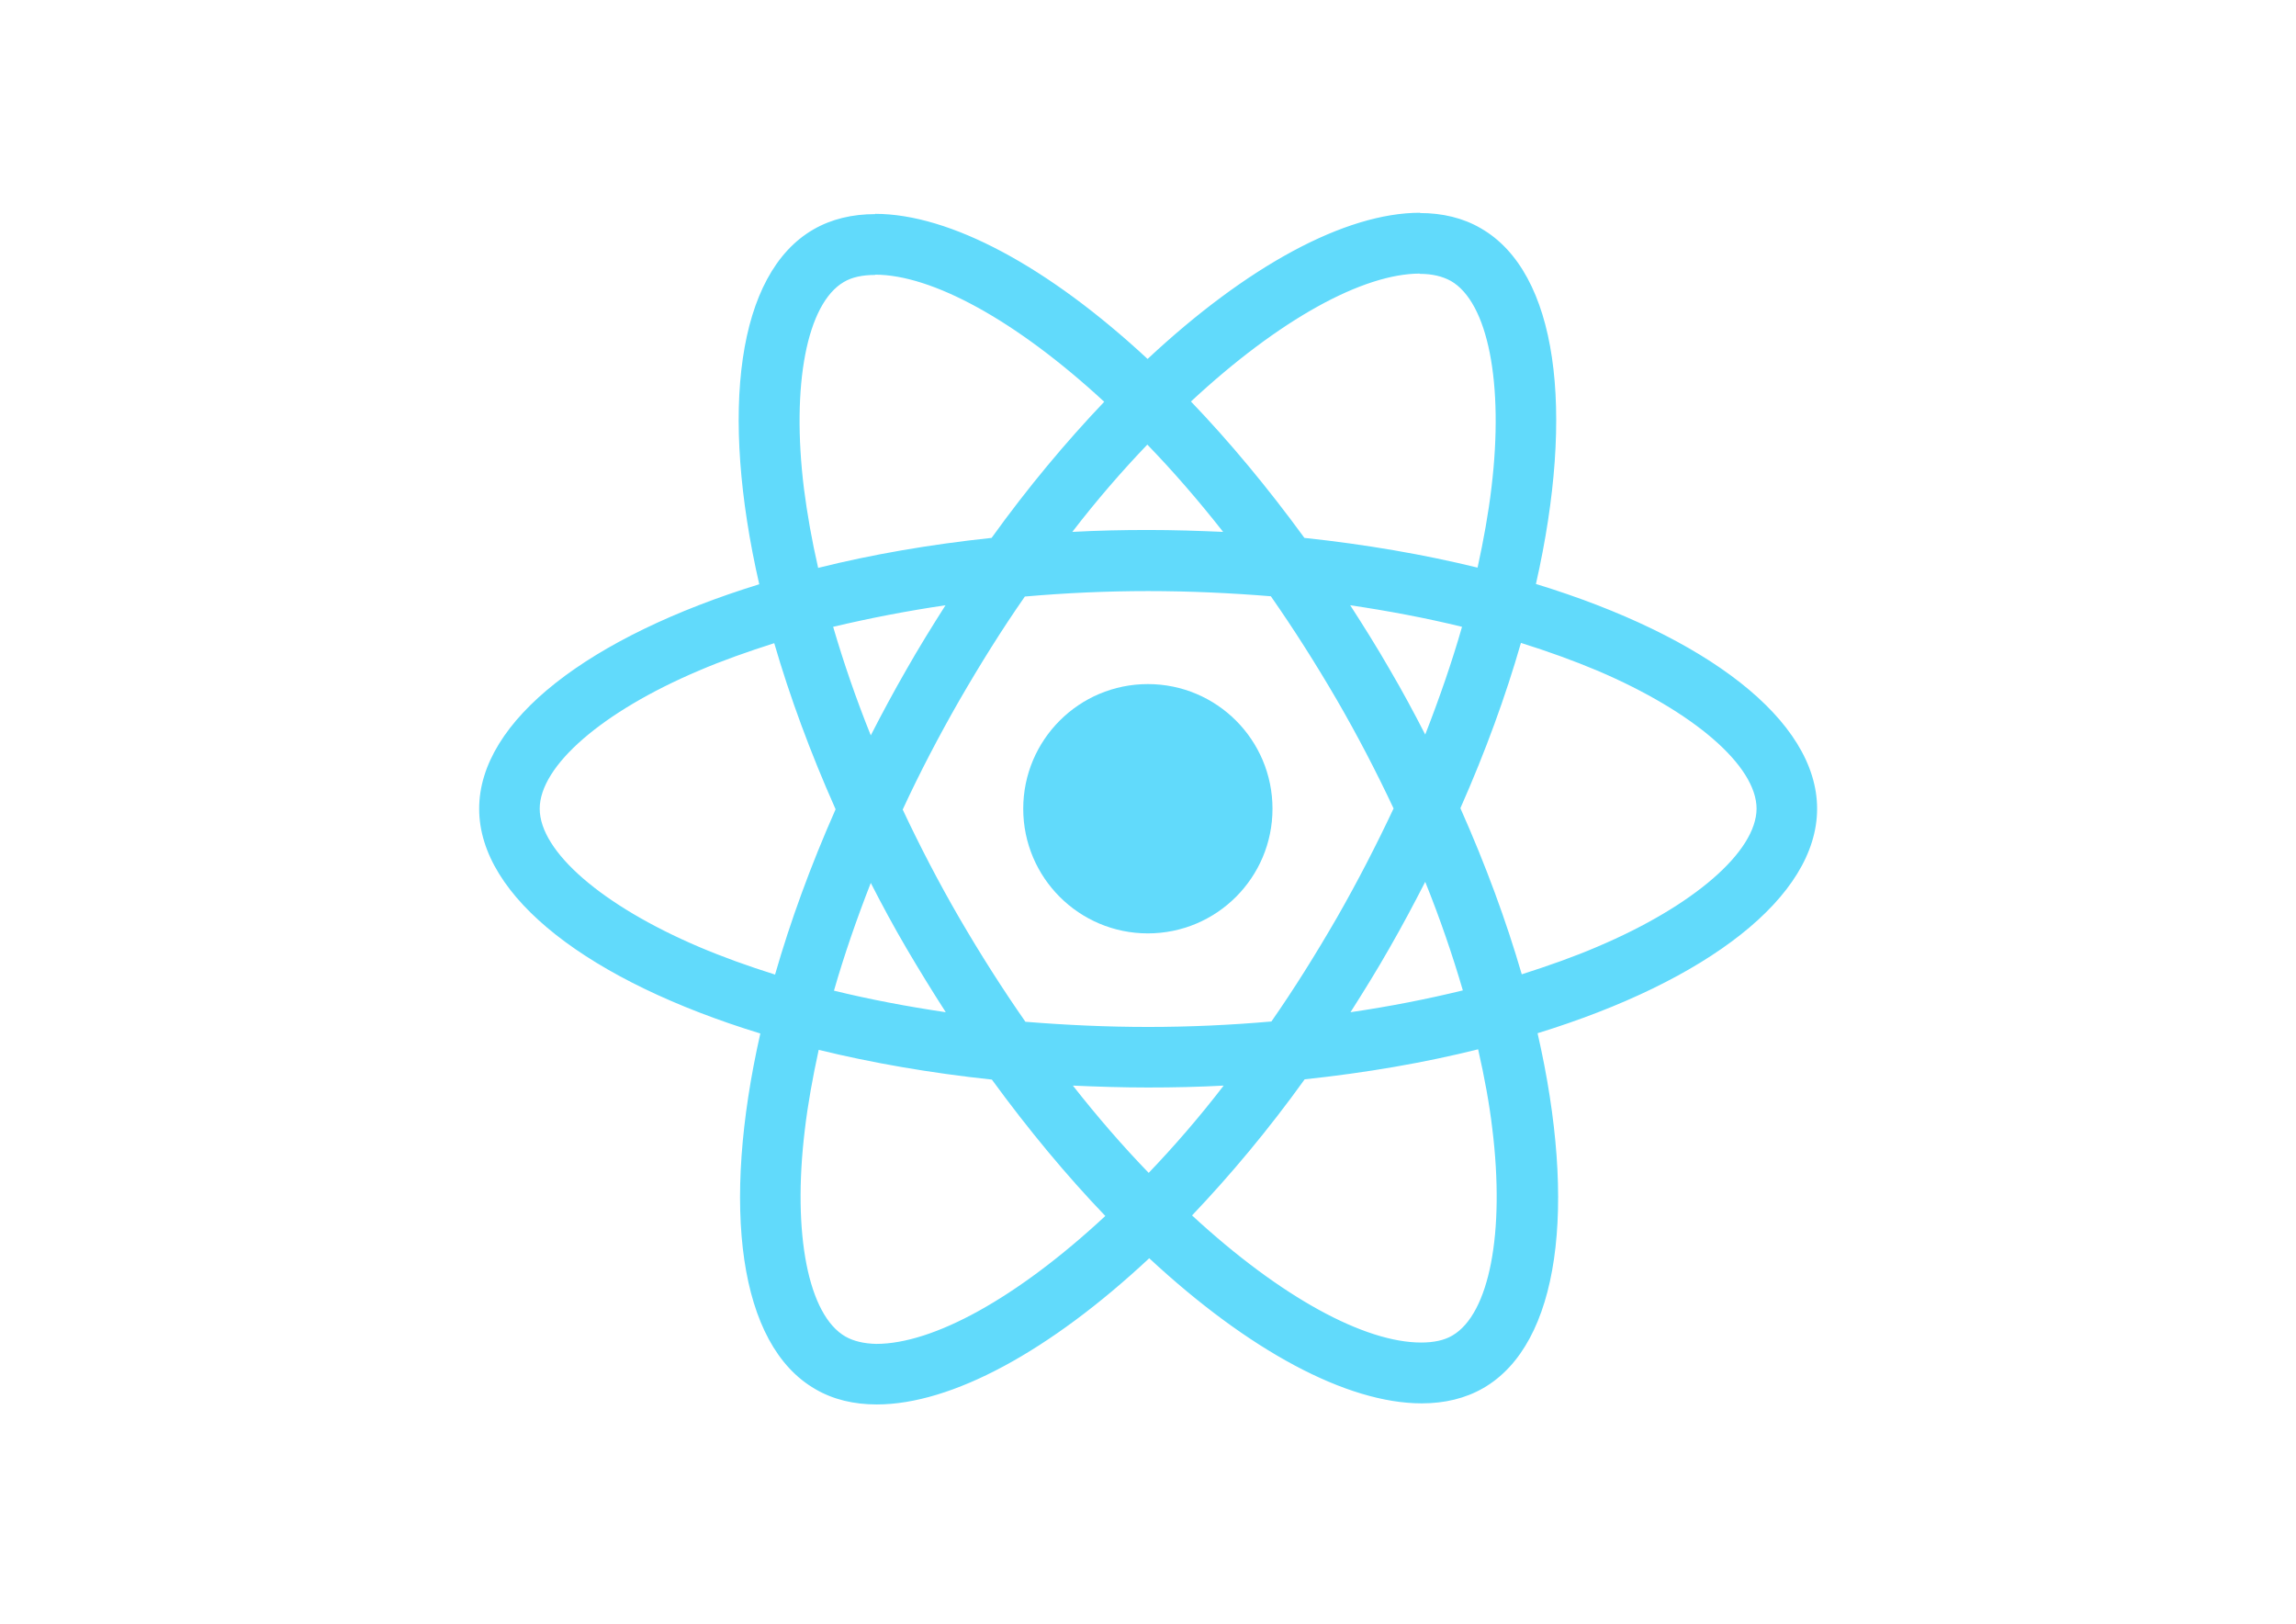
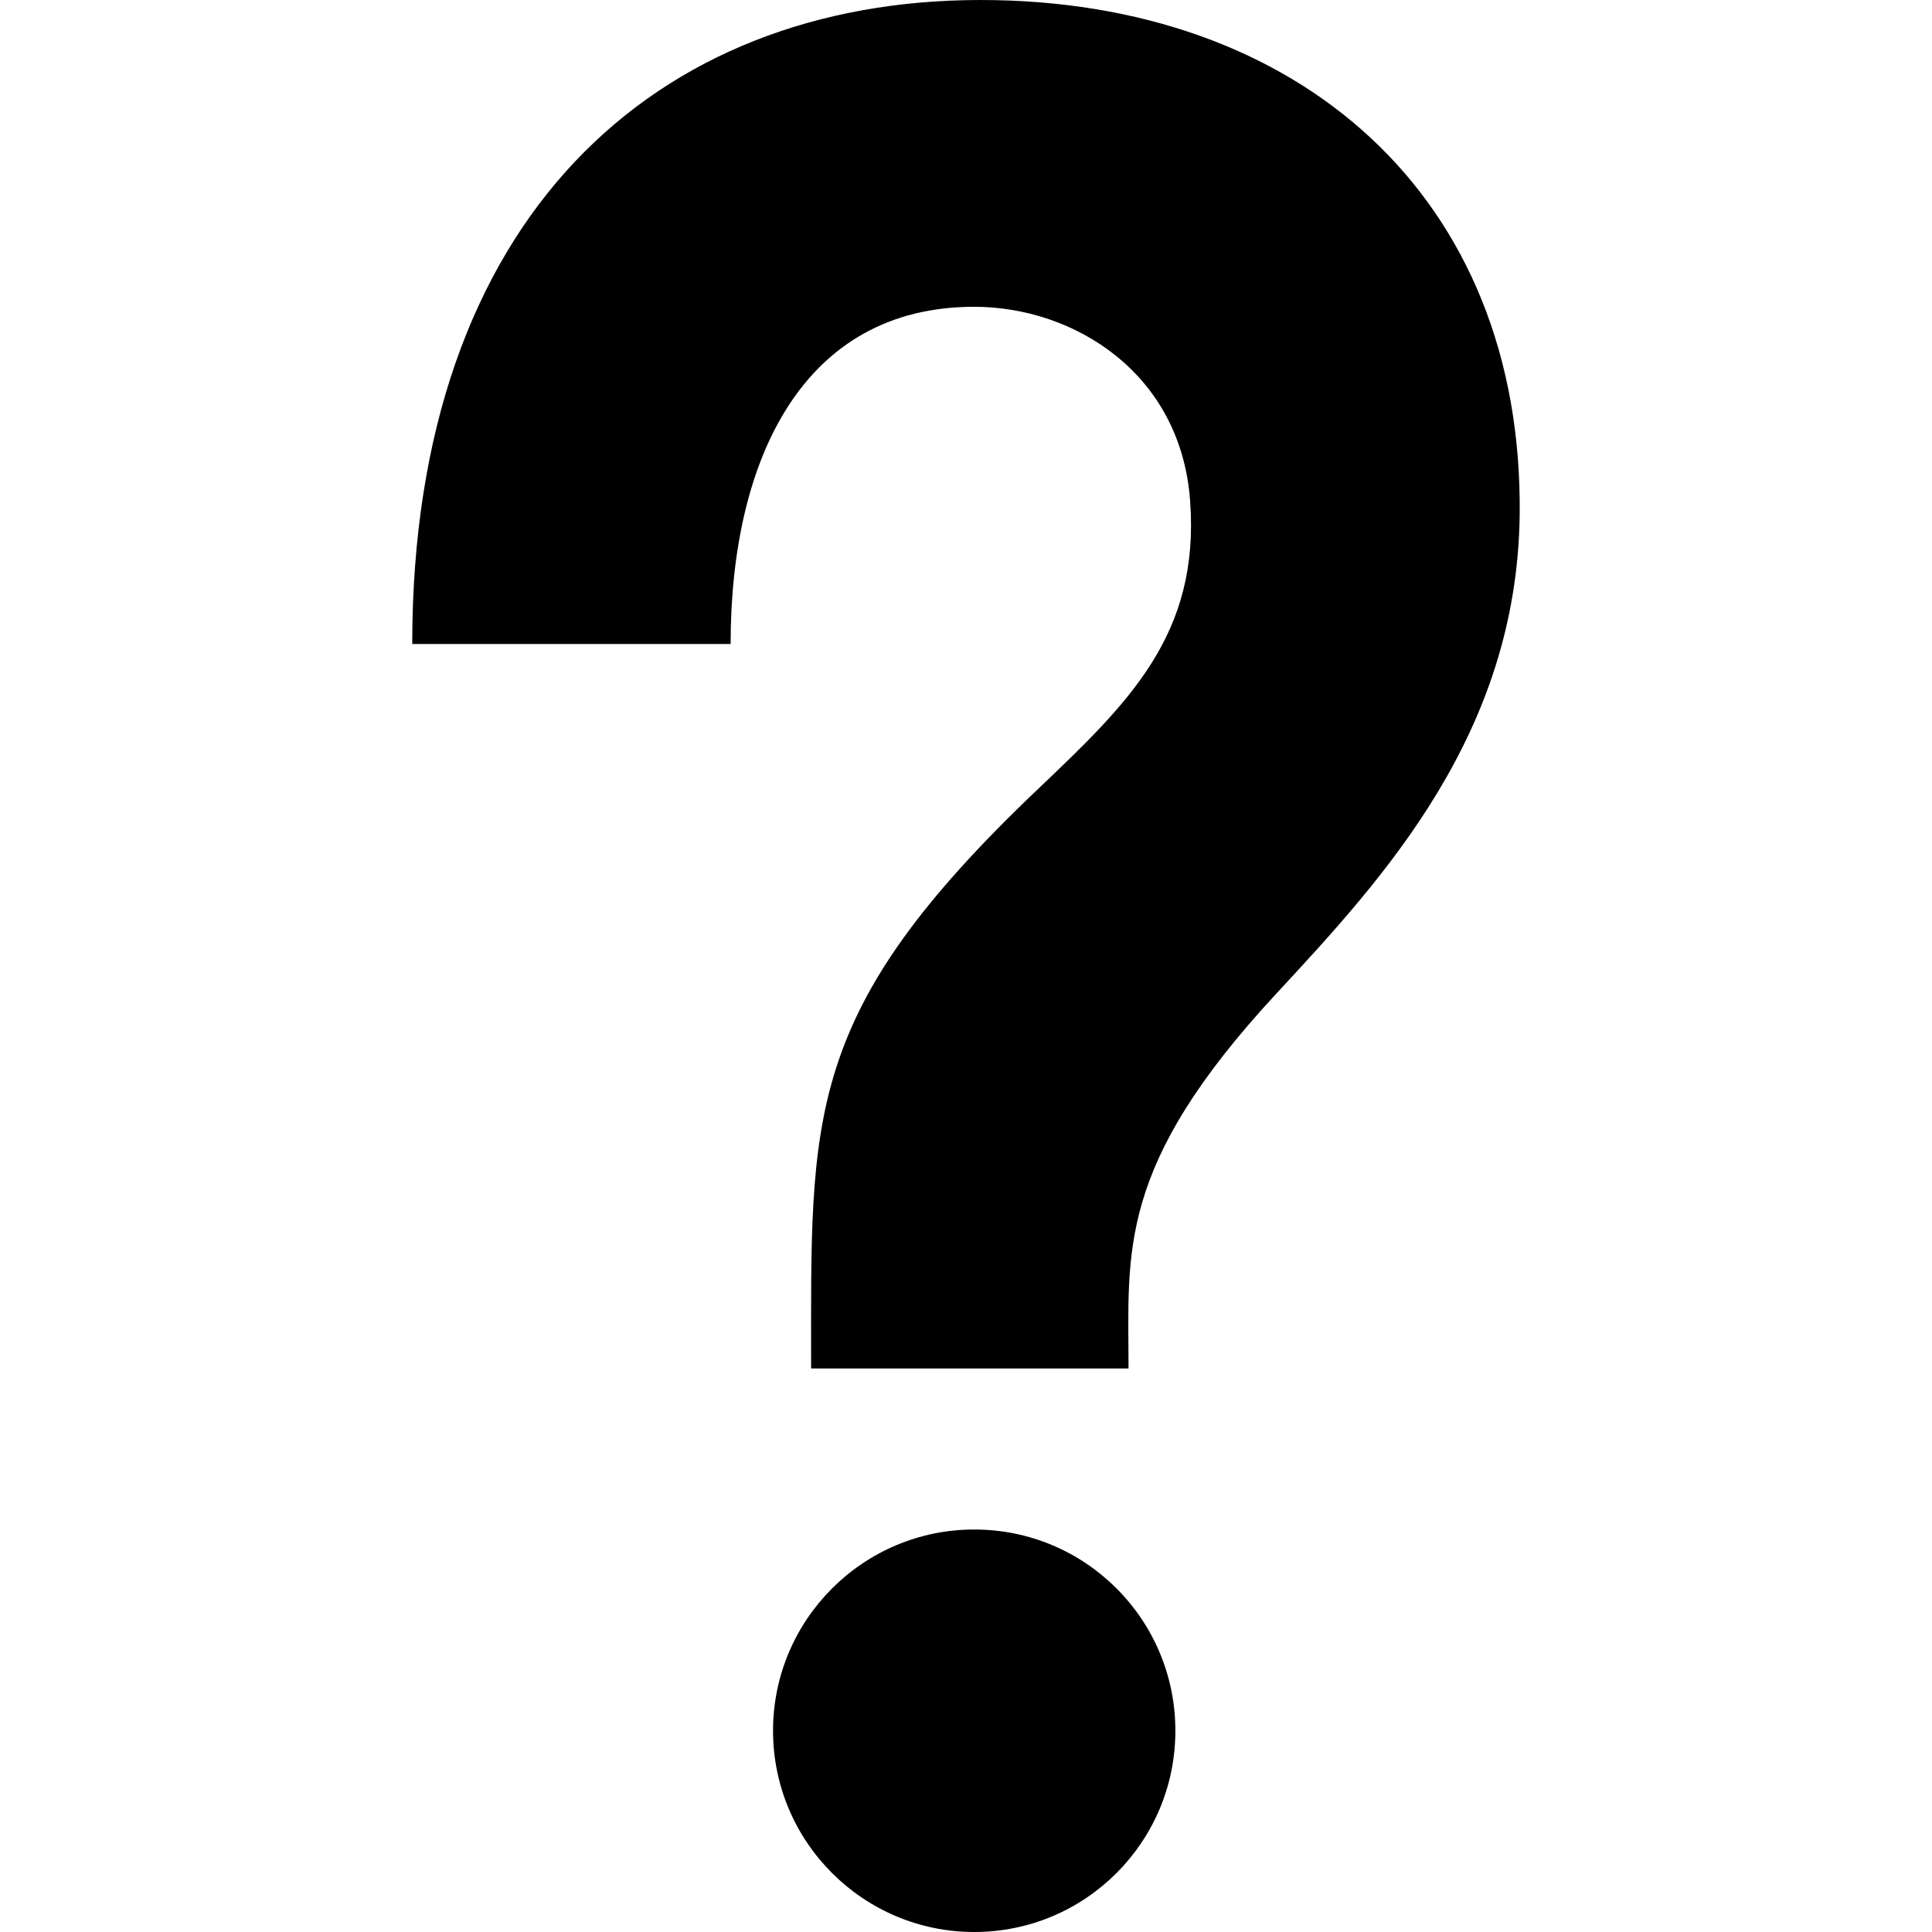
- <svg xmlns="http://www.w3.org/2000/svg" viewBox="0 0 841.9 595.3">
-   <g fill="#61DAFB">
-     <path d="M666.3 296.5c0-32.5-40.7-63.3-103.1-82.4 14.4-63.6 8-114.2-20.2-130.4-6.5-3.8-14.1-5.6-22.4-5.6v22.3c4.6 0 8.3.9 11.4 2.6 13.6 7.8 19.5 37.5 14.9 75.7-1.1 9.4-2.9 19.3-5.1 29.4-19.6-4.8-41-8.5-63.5-10.9-13.5-18.5-27.5-35.3-41.6-50 32.6-30.3 63.2-46.9 84-46.9V78c-27.5 0-63.5 19.6-99.9 53.6-36.4-33.8-72.4-53.2-99.9-53.2v22.3c20.7 0 51.4 16.5 84 46.6-14 14.7-28 31.4-41.3 49.9-22.6 2.4-44 6.1-63.6 11-2.3-10-4-19.7-5.2-29-4.7-38.2 1.1-67.9 14.6-75.8 3-1.8 6.9-2.6 11.5-2.6V78.5c-8.4 0-16 1.8-22.6 5.6-28.1 16.2-34.4 66.7-19.9 130.1-62.2 19.2-102.7 49.9-102.7 82.3 0 32.5 40.7 63.3 103.1 82.4-14.4 63.6-8 114.2 20.2 130.4 6.5 3.8 14.1 5.6 22.5 5.6 27.5 0 63.5-19.6 99.9-53.6 36.4 33.8 72.4 53.2 99.9 53.2 8.4 0 16-1.8 22.6-5.6 28.1-16.2 34.4-66.7 19.9-130.1 62-19.1 102.5-49.9 102.5-82.3zm-130.2-66.7c-3.7 12.9-8.3 26.2-13.5 39.5-4.1-8-8.4-16-13.1-24-4.6-8-9.5-15.8-14.4-23.4 14.2 2.1 27.9 4.7 41 7.9zm-45.8 106.5c-7.8 13.5-15.8 26.3-24.1 38.2-14.9 1.3-30 2-45.2 2-15.1 0-30.2-.7-45-1.9-8.3-11.9-16.4-24.6-24.2-38-7.6-13.1-14.5-26.4-20.8-39.8 6.2-13.4 13.2-26.8 20.7-39.9 7.8-13.5 15.8-26.3 24.1-38.2 14.9-1.3 30-2 45.2-2 15.1 0 30.2.7 45 1.9 8.3 11.9 16.4 24.6 24.2 38 7.6 13.1 14.5 26.4 20.8 39.8-6.3 13.4-13.2 26.8-20.7 39.9zm32.3-13c5.4 13.4 10 26.8 13.8 39.8-13.1 3.2-26.9 5.9-41.2 8 4.9-7.7 9.8-15.6 14.4-23.7 4.6-8 8.9-16.1 13-24.1zM421.2 430c-9.3-9.6-18.6-20.3-27.8-32 9 .4 18.2.7 27.5.7 9.4 0 18.7-.2 27.8-.7-9 11.7-18.3 22.4-27.5 32zm-74.4-58.9c-14.2-2.1-27.9-4.7-41-7.9 3.7-12.9 8.3-26.2 13.5-39.5 4.1 8 8.4 16 13.1 24 4.7 8 9.5 15.8 14.4 23.4zM420.7 163c9.3 9.6 18.6 20.3 27.8 32-9-.4-18.2-.7-27.5-.7-9.4 0-18.7.2-27.8.7 9-11.7 18.3-22.4 27.5-32zm-74 58.9c-4.9 7.7-9.8 15.6-14.4 23.7-4.6 8-8.9 16-13 24-5.4-13.4-10-26.8-13.8-39.8 13.1-3.1 26.9-5.8 41.2-7.9zm-90.5 125.2c-35.4-15.1-58.3-34.9-58.3-50.6 0-15.7 22.9-35.6 58.3-50.6 8.6-3.7 18-7 27.7-10.1 5.7 19.6 13.2 40 22.5 60.9-9.2 20.8-16.6 41.1-22.2 60.6-9.9-3.1-19.3-6.5-28-10.2zM310 490c-13.6-7.8-19.5-37.5-14.9-75.7 1.1-9.4 2.9-19.3 5.1-29.4 19.6 4.8 41 8.5 63.5 10.9 13.5 18.5 27.5 35.3 41.6 50-32.6 30.3-63.2 46.9-84 46.9-4.5-.1-8.3-1-11.3-2.7zm237.2-76.2c4.7 38.2-1.1 67.9-14.6 75.8-3 1.8-6.9 2.6-11.5 2.6-20.7 0-51.4-16.5-84-46.6 14-14.7 28-31.4 41.3-49.9 22.6-2.4 44-6.1 63.6-11 2.3 10.1 4.1 19.8 5.2 29.1zm38.5-66.7c-8.6 3.7-18 7-27.7 10.1-5.7-19.6-13.2-40-22.5-60.9 9.2-20.8 16.6-41.1 22.2-60.6 9.9 3.1 19.3 6.5 28.1 10.2 35.4 15.1 58.3 34.9 58.3 50.6-.1 15.7-23 35.6-58.4 50.6zM320.8 78.4z" />
-     <circle cx="420.9" cy="296.5" r="45.7" />
-     <path d="M520.5 78.1z" />
-   </g>
+ <svg xmlns="http://www.w3.org/2000/svg" width="24" height="24" viewBox="0 0 24 24">
+   <path d="M14.601 21.5c0 1.38-1.116 2.5-2.499 2.5-1.378 0-2.499-1.12-2.499-2.5s1.121-2.5 2.499-2.5c1.383 0 2.499 1.119 2.499 2.5zm-2.42-21.5c-4.029 0-7.06 2.693-7.06 8h3.955c0-2.304.906-4.189 3.024-4.189 1.247 0 2.57.828 2.684 2.411.123 1.666-.767 2.511-1.892 3.582-2.924 2.78-2.816 4.049-2.816 7.196h3.943c0-1.452-.157-2.508 1.838-4.659 1.331-1.436 2.986-3.222 3.021-5.943.047-3.963-2.751-6.398-6.697-6.398z" />
</svg>
